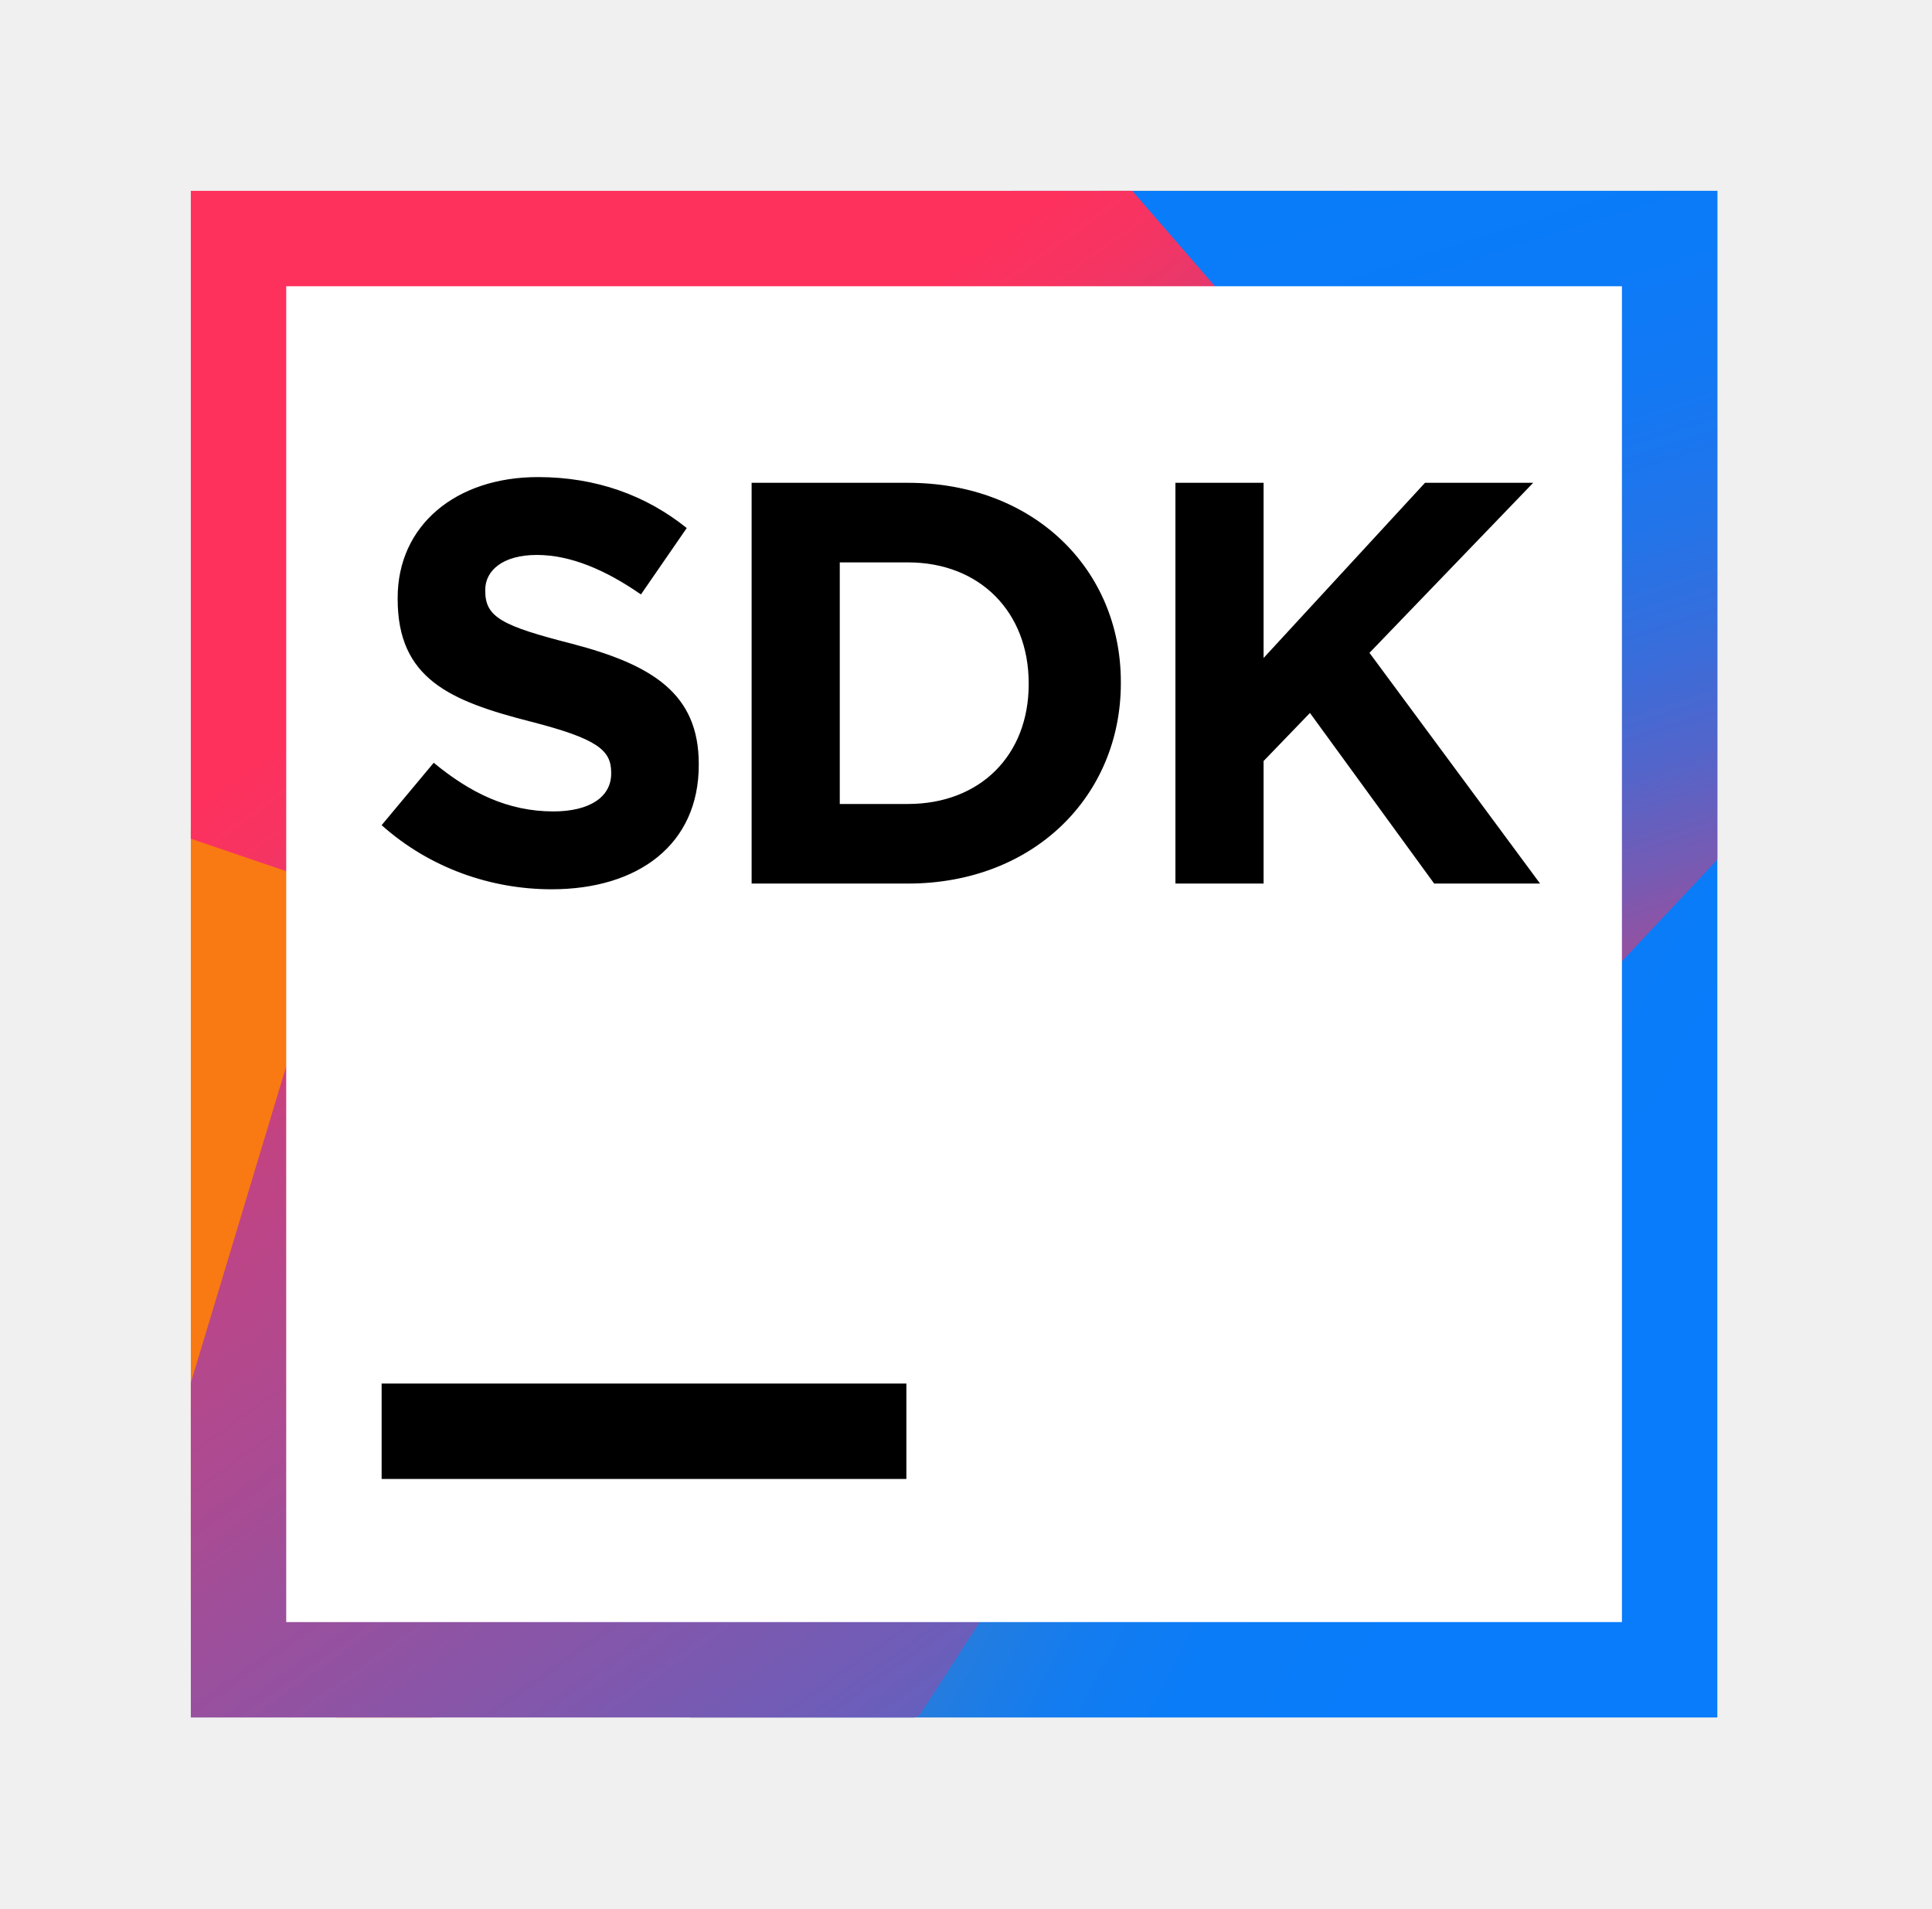
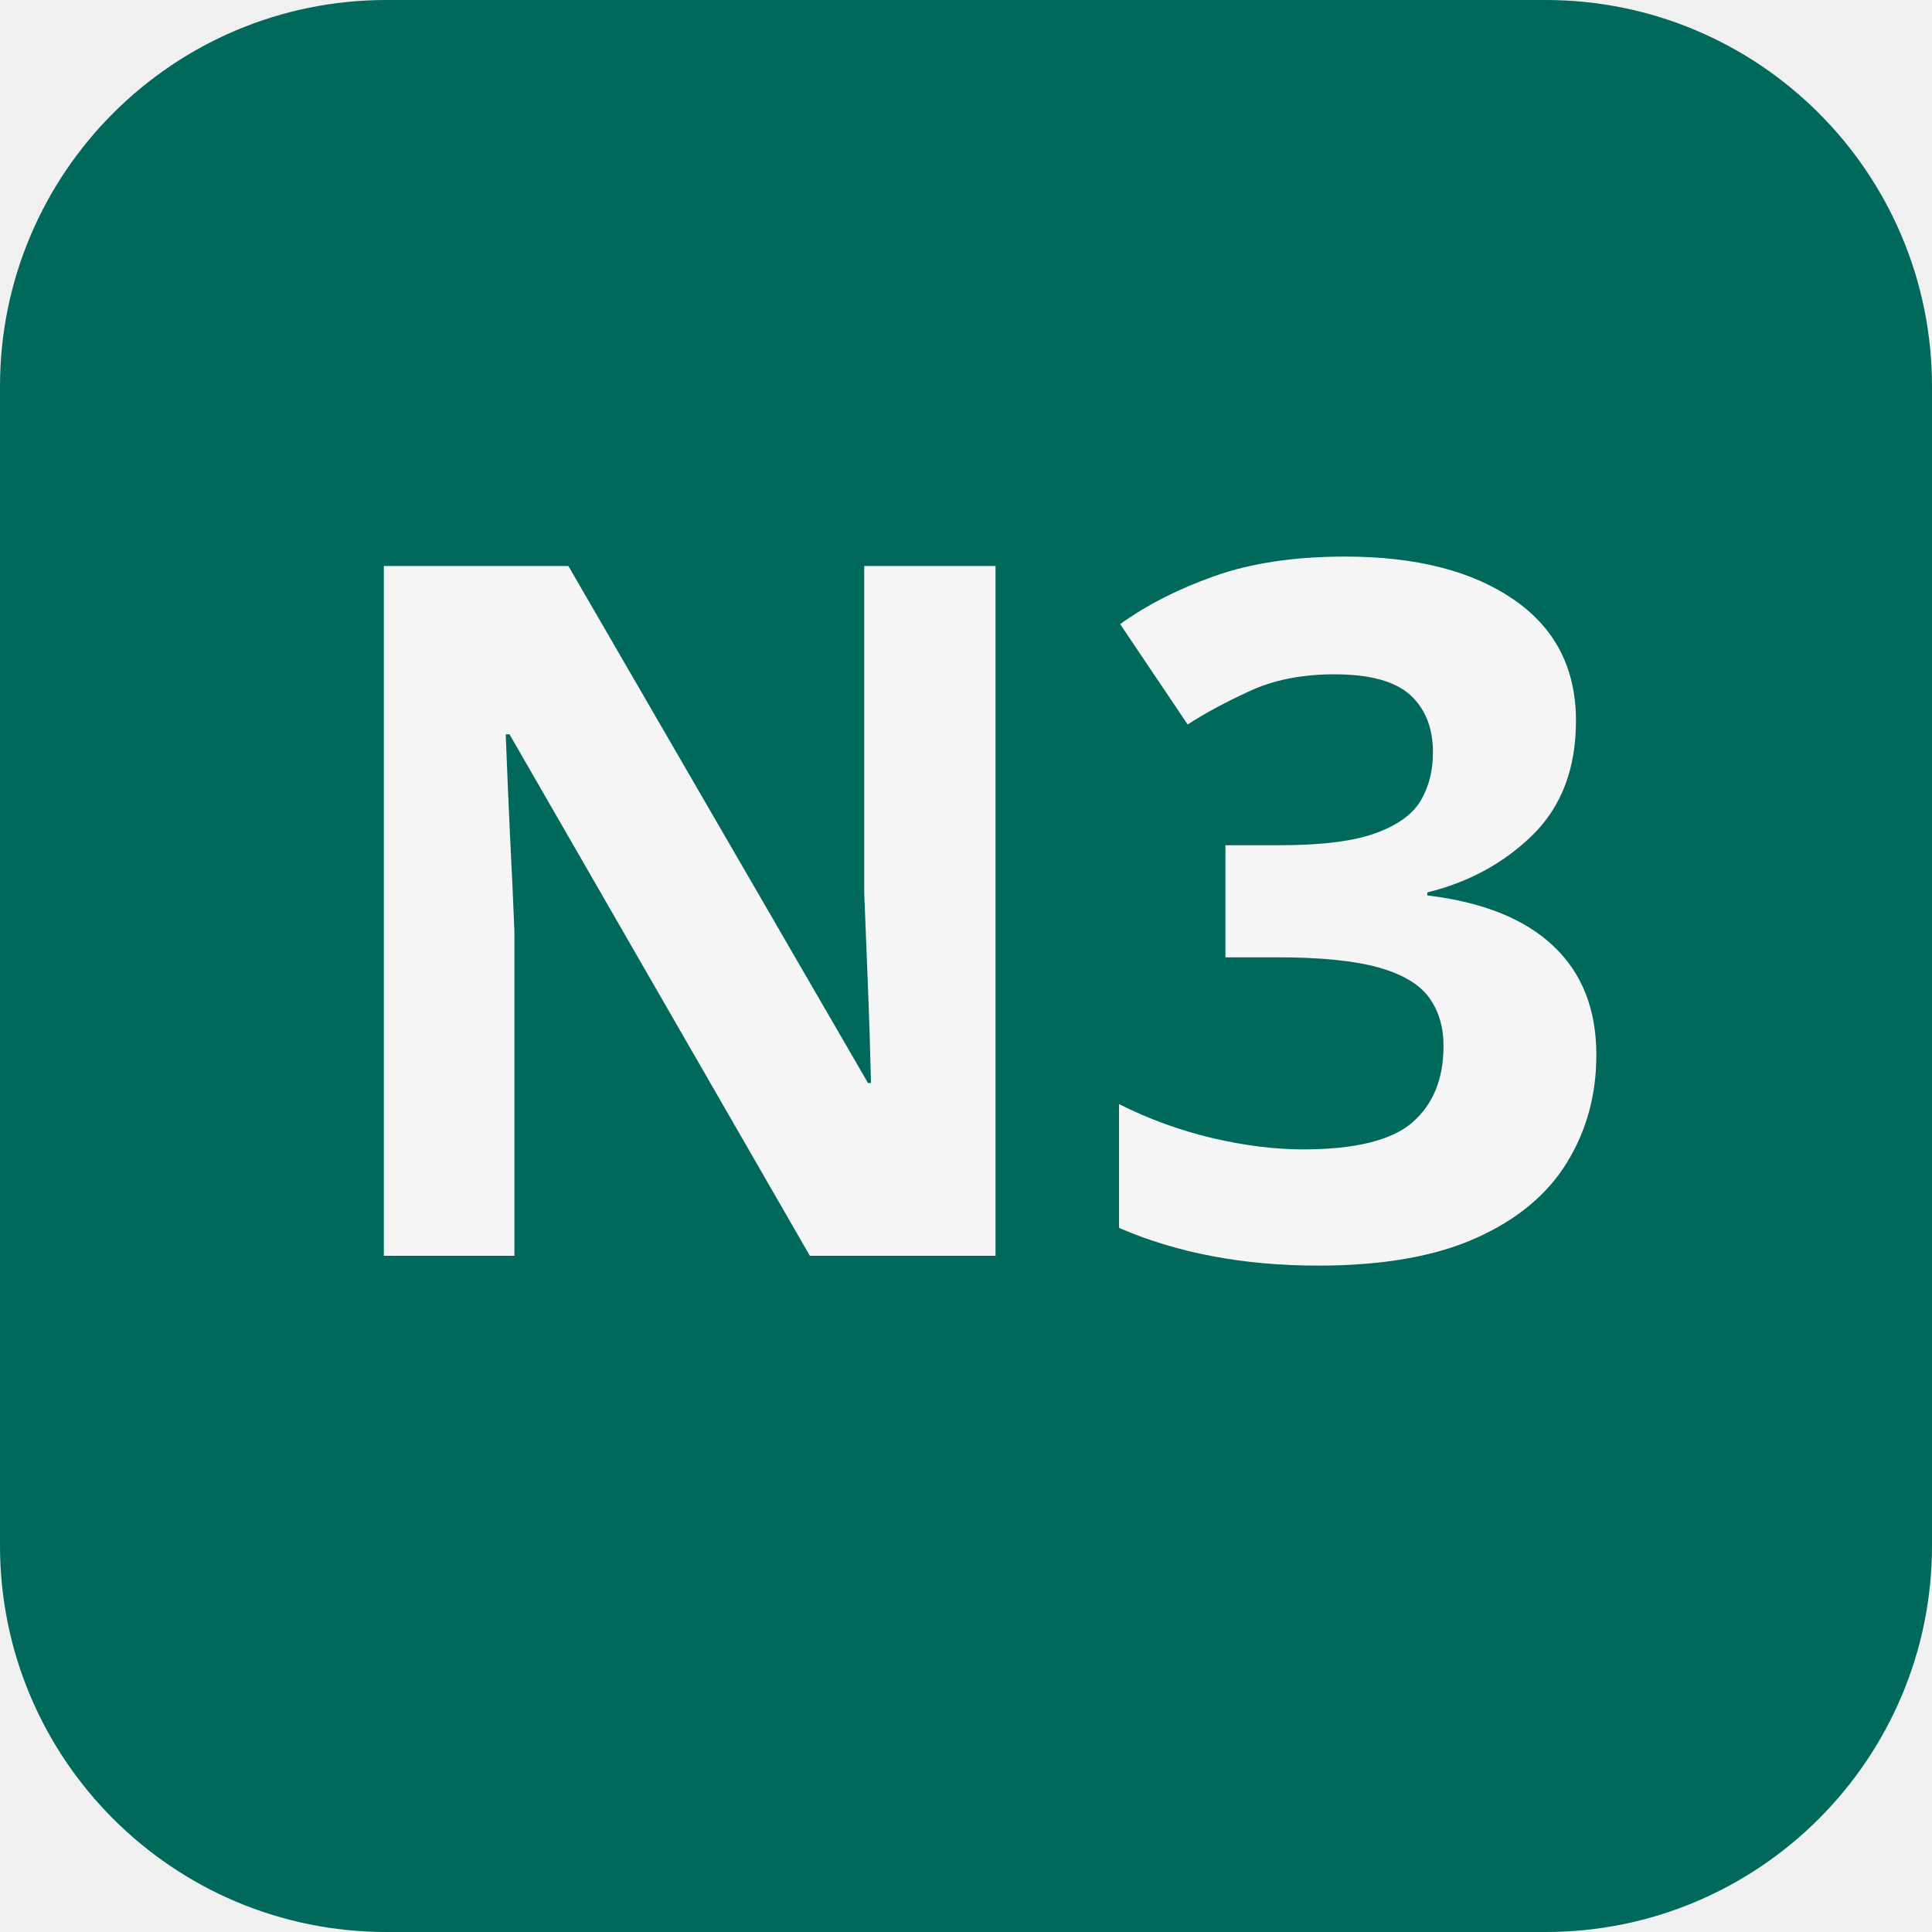
- <svg xmlns="http://www.w3.org/2000/svg" width="81" height="80" viewBox="0 0 81 80">
-   <defs>
-     <linearGradient id="pluginsdk_80-a" x1="-.031%" x2="100.053%" y1="49.963%" y2="49.963%">
-       <stop offset="25.81%" stop-color="#F97A12" />
-       <stop offset="45.91%" stop-color="#B07B58" />
-       <stop offset="72.41%" stop-color="#577BAE" />
-       <stop offset="91.05%" stop-color="#1E7CE5" />
-       <stop offset="100%" stop-color="#087CFA" />
-     </linearGradient>
-     <linearGradient id="pluginsdk_80-b" x1="27.55%" x2="82.223%" y1="34.514%" y2="77.605%">
-       <stop offset="0%" stop-color="#F97A12" />
-       <stop offset="7.18%" stop-color="#CB7A3E" />
-       <stop offset="15.41%" stop-color="#9E7B6A" />
-       <stop offset="24.2%" stop-color="#757B91" />
-       <stop offset="33.44%" stop-color="#537BB1" />
-       <stop offset="43.24%" stop-color="#387CCC" />
-       <stop offset="53.81%" stop-color="#237CE0" />
-       <stop offset="65.52%" stop-color="#147CEF" />
-       <stop offset="79.25%" stop-color="#0B7CF7" />
-       <stop offset="100%" stop-color="#087CFA" />
-     </linearGradient>
-     <linearGradient id="pluginsdk_80-c" x1="63.121%" x2="40.793%" y1="97.699%" y2="-6.587%">
-       <stop offset="0%" stop-color="#FE315D" />
-       <stop offset="7.84%" stop-color="#CB417E" />
-       <stop offset="16.01%" stop-color="#9E4E9B" />
-       <stop offset="24.74%" stop-color="#755BB4" />
-       <stop offset="33.92%" stop-color="#5365CA" />
-       <stop offset="43.65%" stop-color="#386DDB" />
-       <stop offset="54.14%" stop-color="#2374E9" />
-       <stop offset="65.76%" stop-color="#1478F3" />
-       <stop offset="79.4%" stop-color="#0B7BF8" />
-       <stop offset="100%" stop-color="#087CFA" />
-     </linearGradient>
-     <linearGradient id="pluginsdk_80-d" x1="25.331%" x2="93.854%" y1="24.119%" y2="132.621%">
-       <stop offset="0%" stop-color="#FE315D" />
-       <stop offset="4.023%" stop-color="#F63462" />
-       <stop offset="10.37%" stop-color="#DF3A71" />
-       <stop offset="16.67%" stop-color="#C24383" />
-       <stop offset="29.12%" stop-color="#AD4A91" />
-       <stop offset="54.98%" stop-color="#755BB4" />
-       <stop offset="91.75%" stop-color="#1D76ED" />
-       <stop offset="100%" stop-color="#087CFA" />
-     </linearGradient>
-   </defs>
-   <g fill="none" fill-rule="evenodd">
-     <g fill-rule="nonzero" transform="translate(8 8)">
-       <path fill="url(#pluginsdk_80-a)" d="M6.088,64 L2.66453526e-15,59.1 L0,26.792 L30,38.67 L10.14,64 L6.088,64 Z" />
-       <path fill="url(#pluginsdk_80-b)" d="M20.952,64 L52.274,31.916 L37.671,0.46 L38.058,1.33226763e-15 L64,0 L64,64 L20.952,64 Z" />
-       <path fill="url(#pluginsdk_80-c)" d="M34.412,0 L64,0 L64,28.037 L49.008,44 L34,0.447 L34.412,0 Z" />
-       <path fill="url(#pluginsdk_80-d)" d="M30.336,64 L0,64 L0,49.971 L6.234,29.283 L0,27.16 L0,0 L39.47,0 L58,21.384 L30.538,63.926 L30.336,64 Z" />
-     </g>
-     <g fill-rule="nonzero" transform="translate(12 12)">
-       <rect width="56" height="56" fill="#FFF" />
-       <rect width="22" height="4" x="4" y="46" fill="#000000" />
-       <path fill="#000000" d="M11.128,25.28 C8.584,25.28 6.016,24.392 4,22.592 L6.184,19.976 C7.696,21.224 9.28,22.016 11.2,22.016 C12.712,22.016 13.624,21.416 13.624,20.432 L13.624,20.384 C13.624,19.448 13.048,18.968 10.24,18.248 C6.856,17.384 4.672,16.448 4.672,13.112 L4.672,13.064 C4.672,10.016 7.12,8 10.552,8 C13,8 15.088,8.768 16.792,10.136 L14.872,12.92 C13.384,11.888 11.92,11.264 10.504,11.264 C9.088,11.264 8.344,11.912 8.344,12.728 L8.344,12.776 C8.344,13.88 9.064,14.24 11.968,14.984 C15.376,15.872 17.296,17.096 17.296,20.024 L17.296,20.072 C17.296,23.408 14.752,25.28 11.128,25.28 Z M19.512,25.04 L19.512,8.24 L26.064,8.24 C31.344,8.24 34.992,11.864 34.992,16.592 L34.992,16.64 C34.992,21.368 31.344,25.04 26.064,25.04 L19.512,25.04 Z M26.064,11.576 L23.208,11.576 L23.208,21.704 L26.064,21.704 C29.088,21.704 31.128,19.664 31.128,16.688 L31.128,16.64 C31.128,13.664 29.088,11.576 26.064,11.576 Z M37.28,25.04 L37.28,8.24 L40.976,8.24 L40.976,15.584 L47.744,8.24 L52.28,8.24 L45.416,15.368 L52.568,25.04 L48.128,25.04 L42.92,17.888 L40.976,19.904 L40.976,25.04 L37.28,25.04 Z" />
-     </g>
-   </g>
+ <svg xmlns="http://www.w3.org/2000/svg" width="80" height="80" viewBox="0 0 80 80">
+   <rect width="80" height="80" rx="16" fill="#00695C" />
+   <text x="40" y="52" text-anchor="middle" font-size="40" font-family="sans-serif" font-weight="bold" fill="#f5f5f5">N3</text>
</svg>
